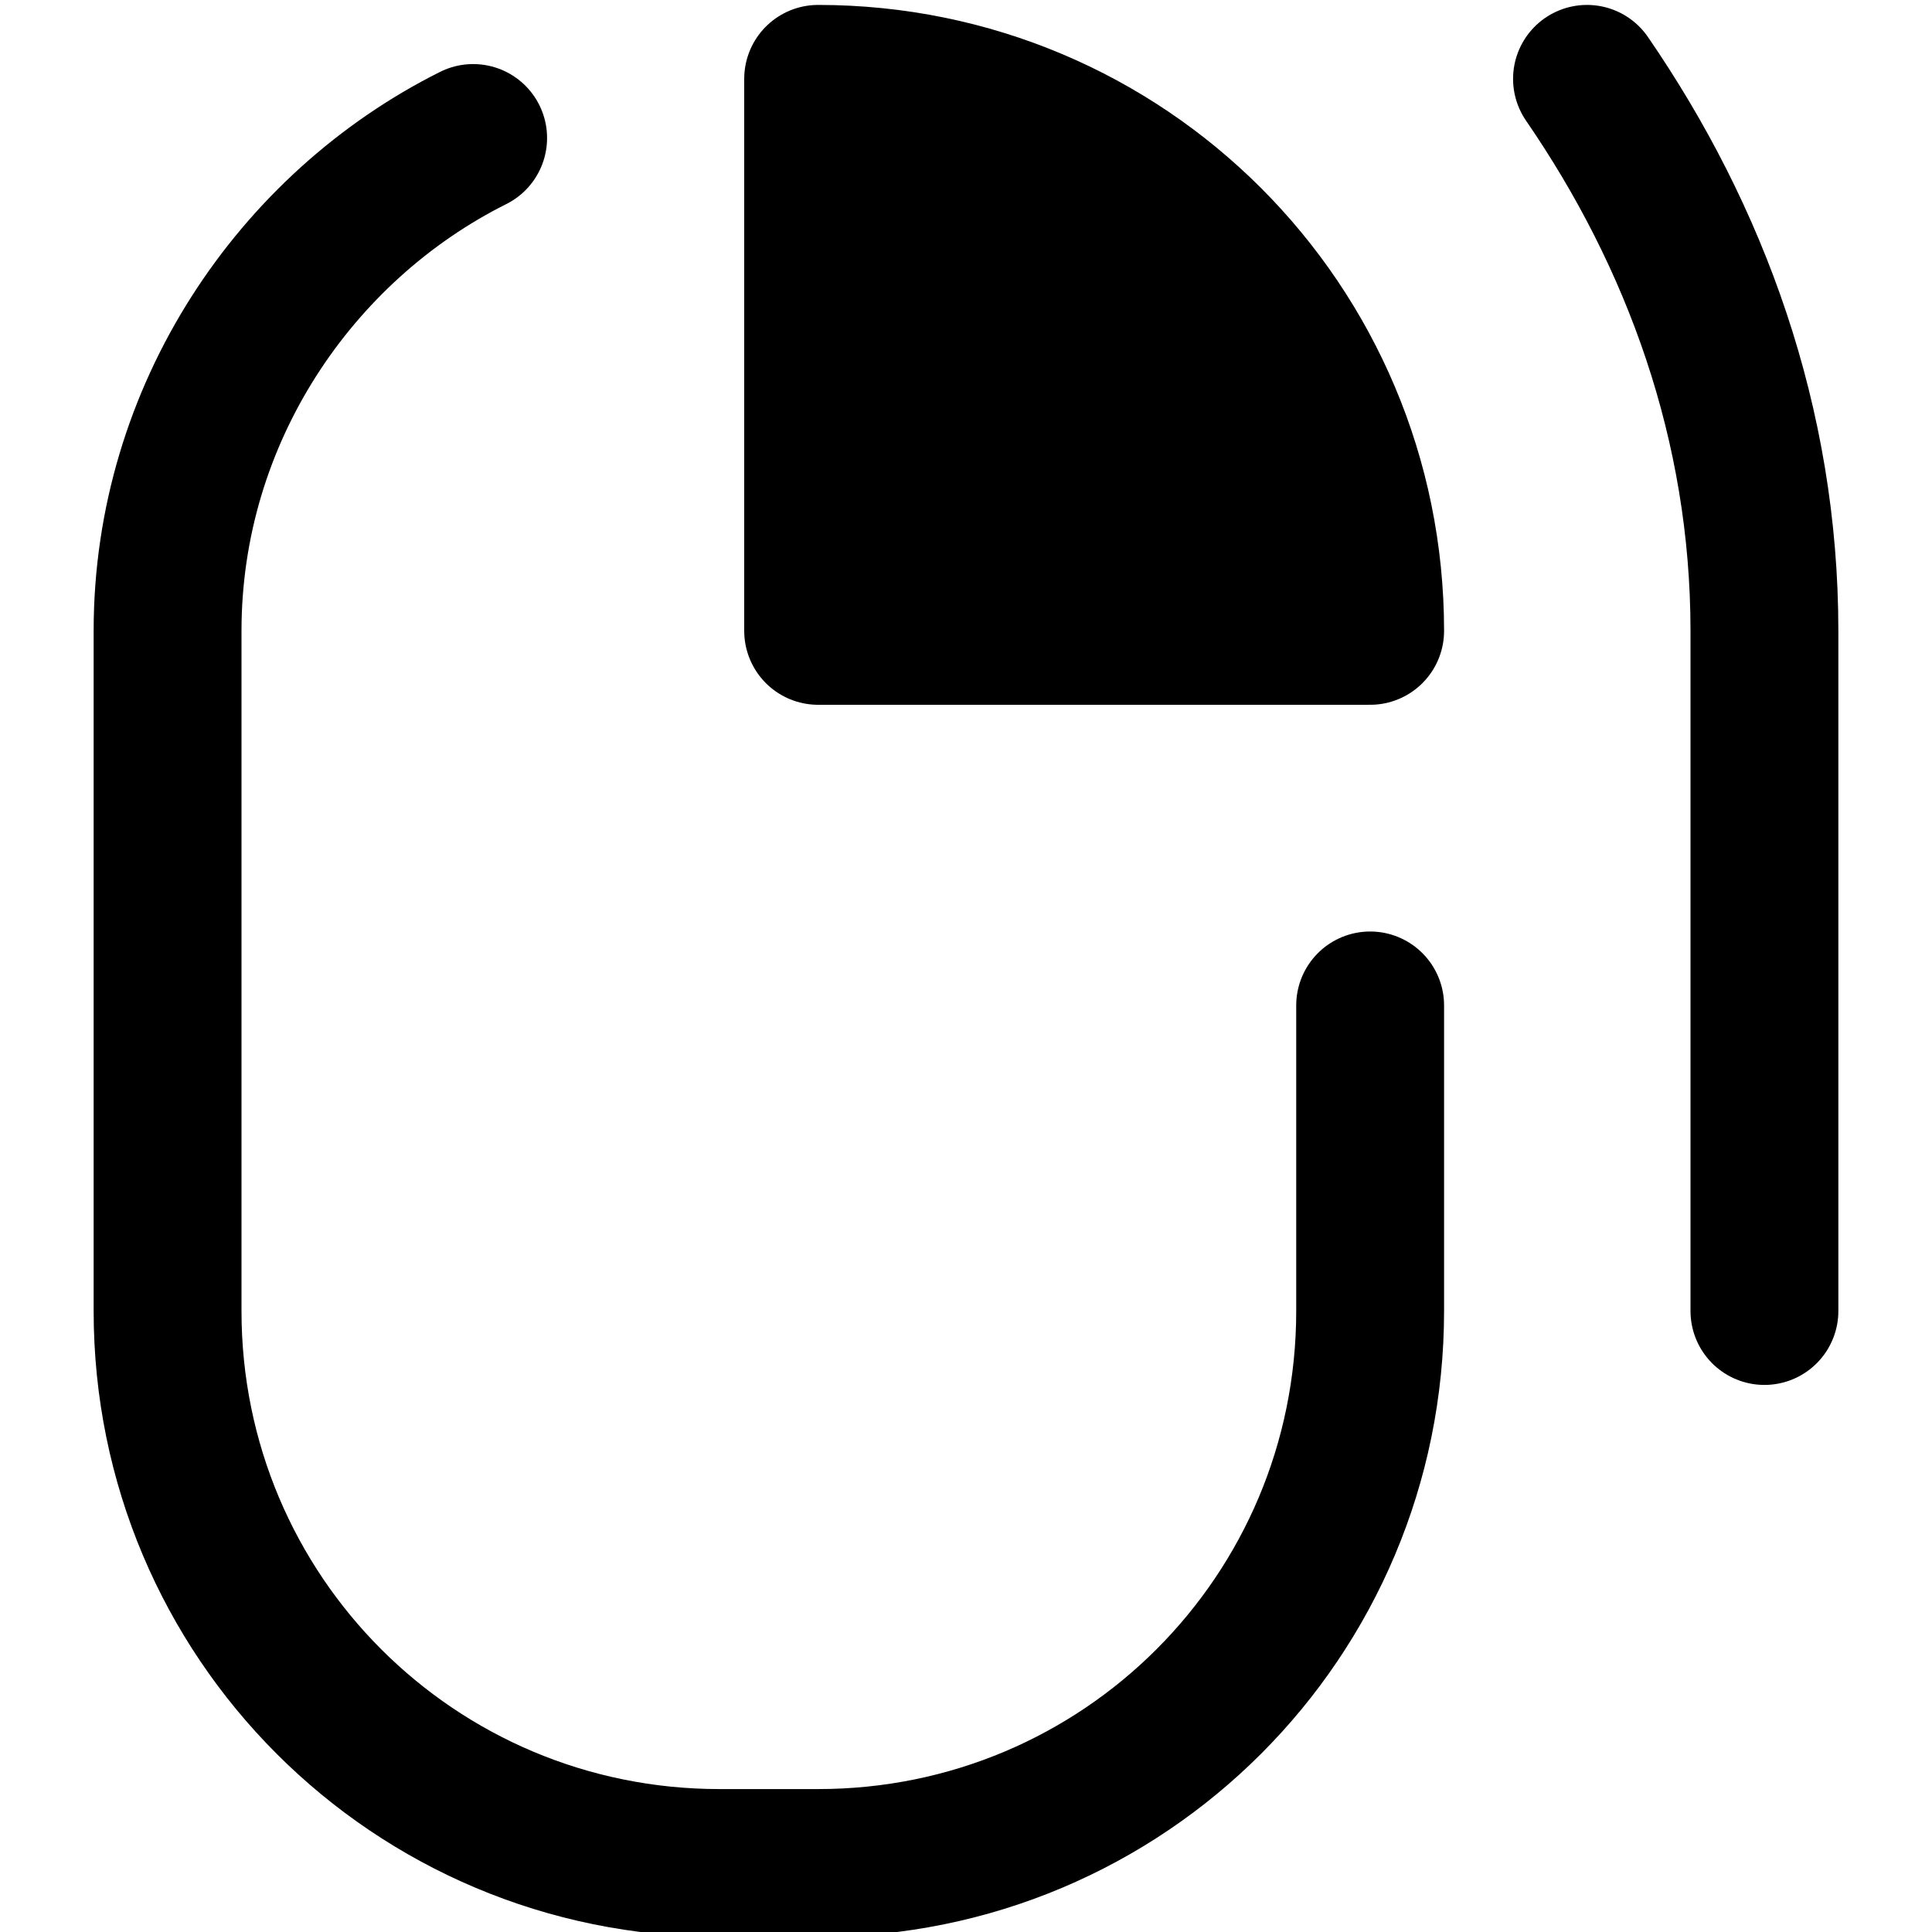
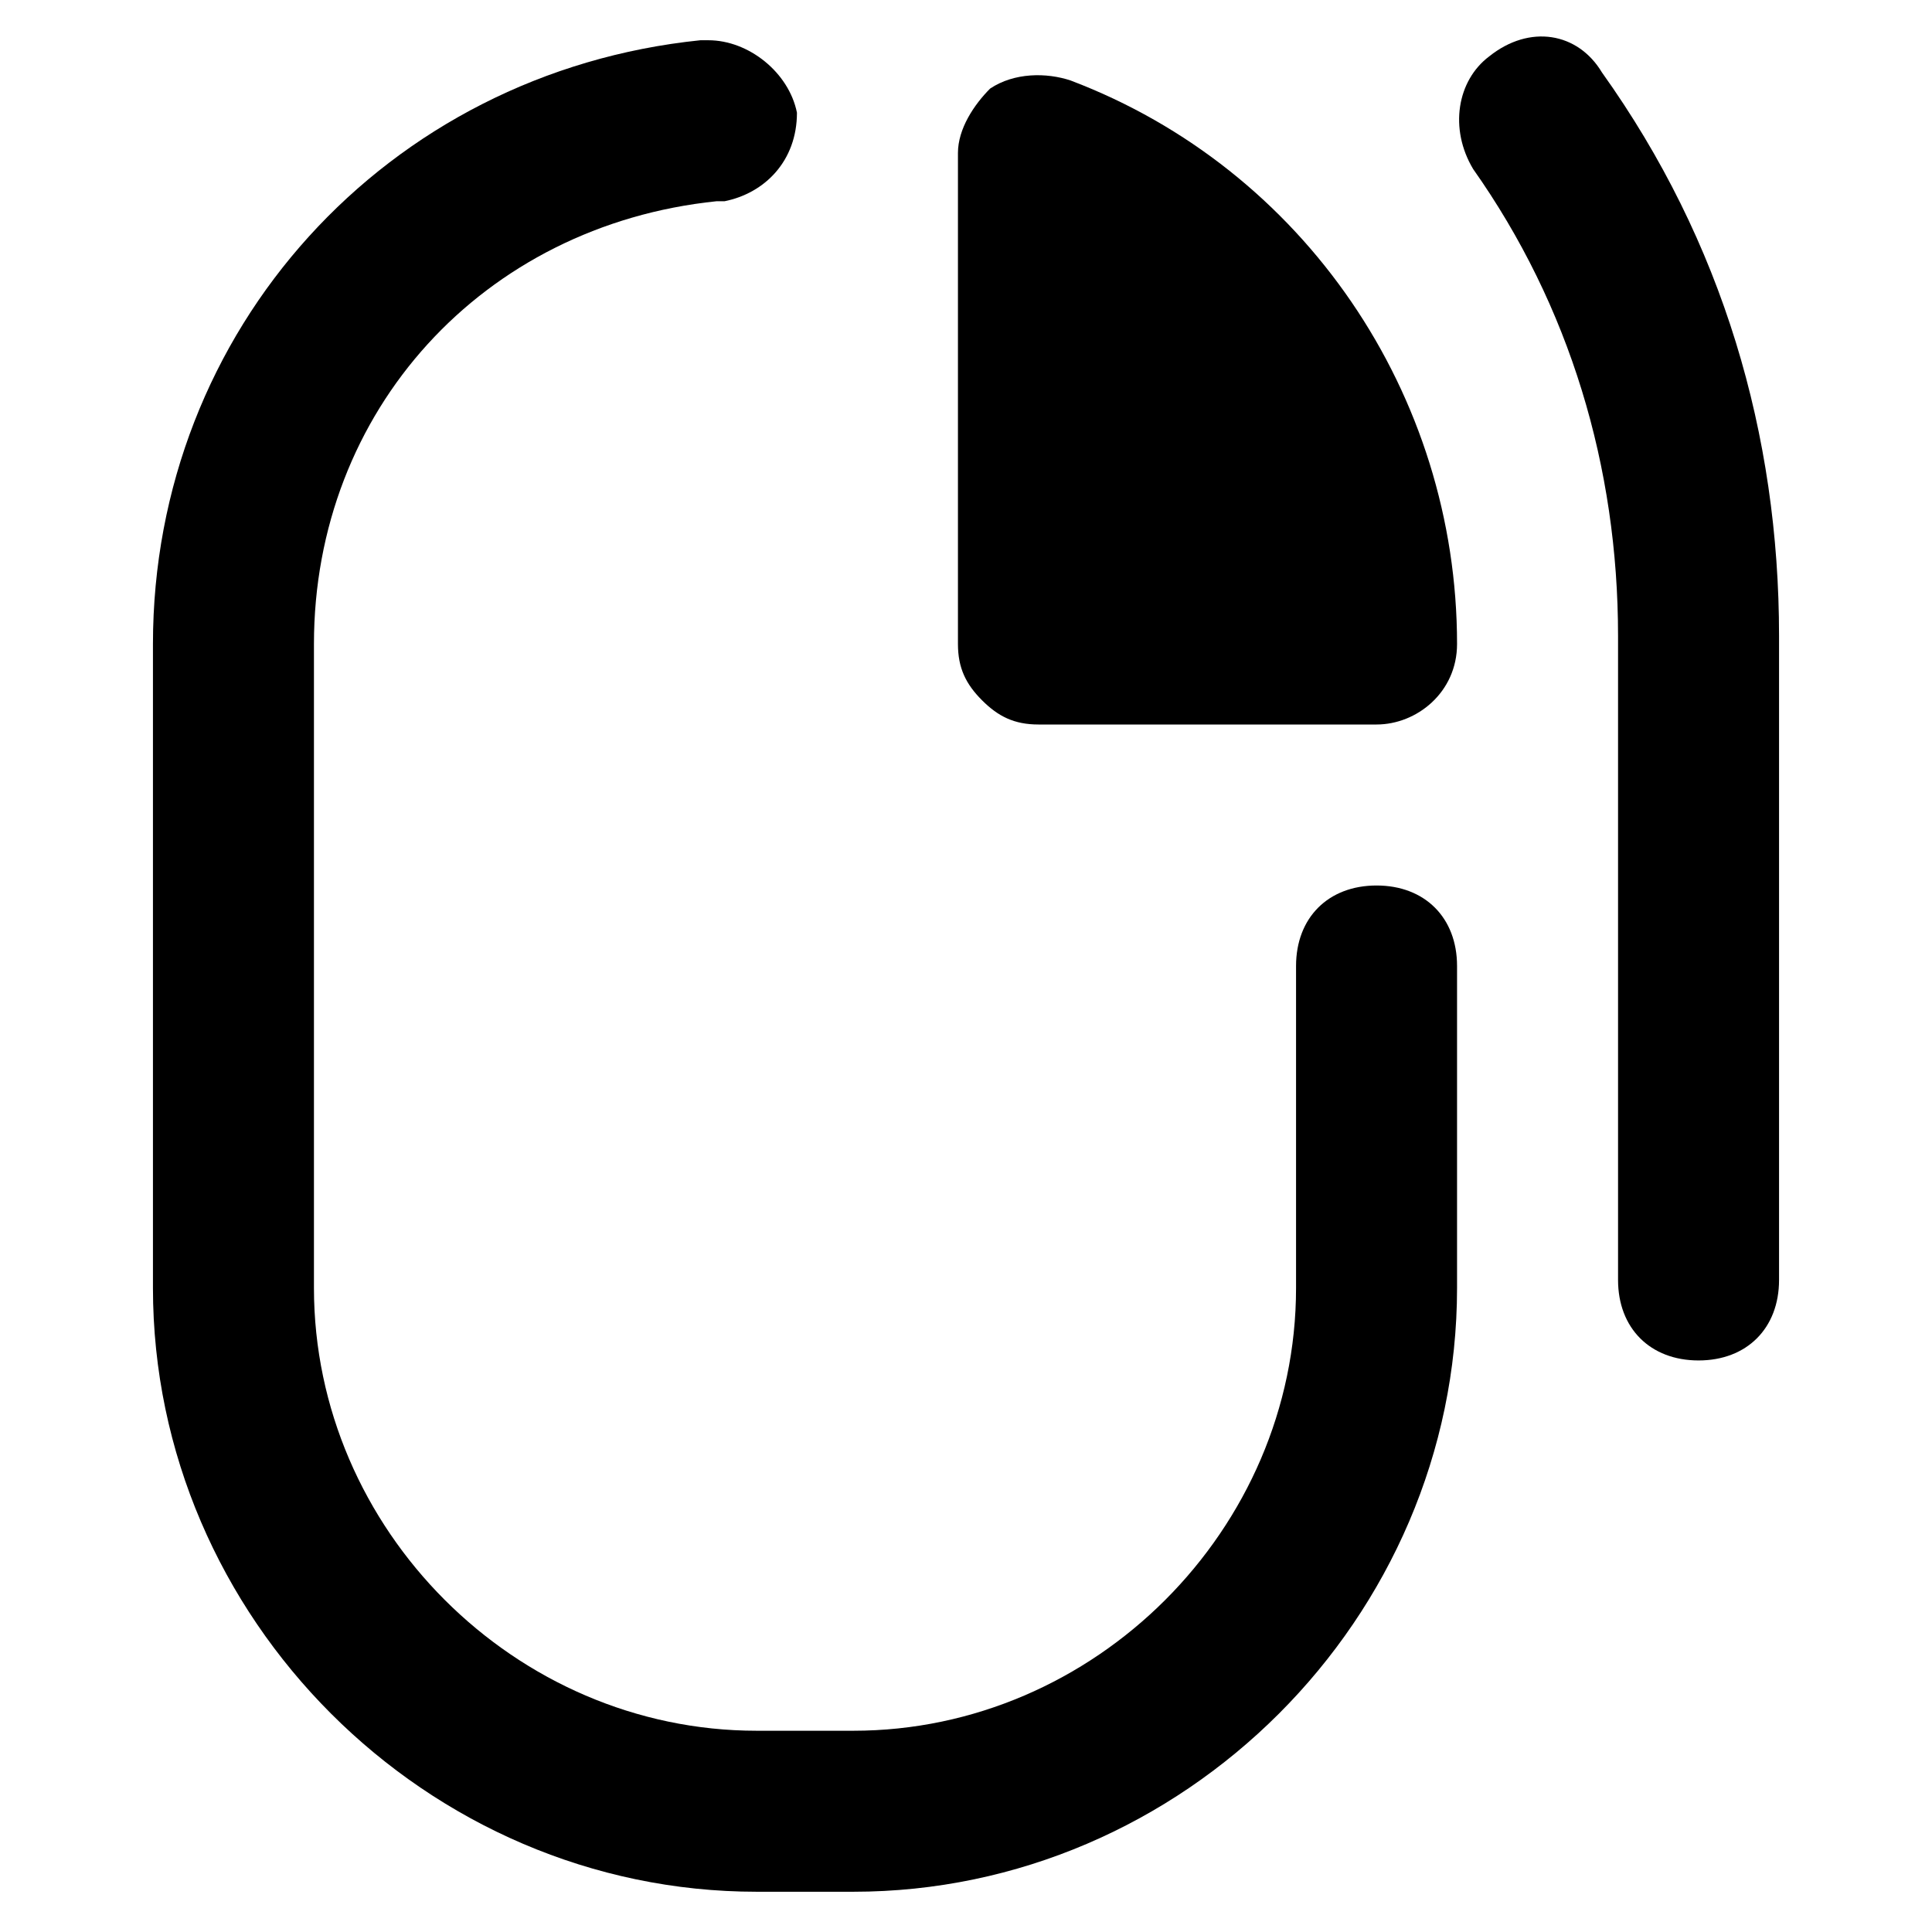
- <svg xmlns="http://www.w3.org/2000/svg" version="1.1" id="Layer_1" x="0px" y="0px" viewBox="0 0 19.6 19.6" style="enable-background:new 0 0 19.6 19.6;" xml:space="preserve">
+ <svg xmlns="http://www.w3.org/2000/svg" version="1.1" id="Layer_1" x="0px" y="0px" viewBox="0 0 24 24" style="enable-background:new 0 0 24 24;" xml:space="preserve">
  <style type="text/css">
	.st0{fill:none;}
- 	.st1{fill:none;stroke:#000000;stroke-width:1.5;stroke-linecap:round;stroke-linejoin:round;}
- 	.st2{stroke:#000000;stroke-width:1.5;stroke-linecap:round;stroke-linejoin:round;}
</style>
  <g id="Layer_2_2_">
</g>
  <g id="Layer_2_3_">
-     <rect x="0" y="0" class="st0" width="19.6" height="19.6" />
+     <rect class="st0" width="24" height="24" />
  </g>
  <g>
    <g>
-       <path class="st1" d="M4.8,1.4C3,2.3,1.7,4.2,1.7,6.4v6.9c0,3.1,2.5,5.6,5.6,5.6h1c3.1,0,5.6-2.5,5.6-5.6v-3.1" />
-       <path class="st2" d="M13.9,6.4c0-3.1-2.5-5.6-5.6-5.6v5.6L13.9,6.4z" />
+       <path d="M19.9,0.9c-0.3-0.5-0.9-0.6-1.4-0.2C18.1,1,18,1.6,18.3,2.1c1.2,1.7,1.8,3.7,1.8,5.8v8c0,0.6,0.4,1,1,1s1-0.4,1-1v-8    C22.1,5.4,21.4,3,19.9,0.9z" />
    </g>
-     <path class="st1" d="M16.1,0.8c1.1,1.6,1.8,3.5,1.8,5.6v6.9" />
+     <g>
+       <path d="M8.7,0.5l0.1,0c0.5,0,1,0.4,1.1,0.9c0,0.6-0.4,1-0.9,1.1l-0.1,0C6,2.8,3.9,5.1,3.9,8v8c0,3,2.5,5.5,5.5,5.5h1.2    c3,0,5.5-2.5,5.5-5.5v-4c0-0.6,0.4-1,1-1s1,0.4,1,1v4c0,4.1-3.4,7.5-7.5,7.5H9.4c-4.1,0-7.5-3.4-7.5-7.5V8    C1.9,4.1,4.8,0.9,8.7,0.5z" />
+       <path d="M17.1,9h-4.2c-0.3,0-0.5-0.1-0.7-0.3C12,8.5,11.9,8.3,11.9,8l0-6.1c0-0.3,0.2-0.6,0.4-0.8C12.6,0.9,13,0.9,13.3,1    c2.9,1.1,4.8,3.9,4.8,7C18.1,8.6,17.6,9,17.1,9z" />
+     </g>
  </g>
</svg>
